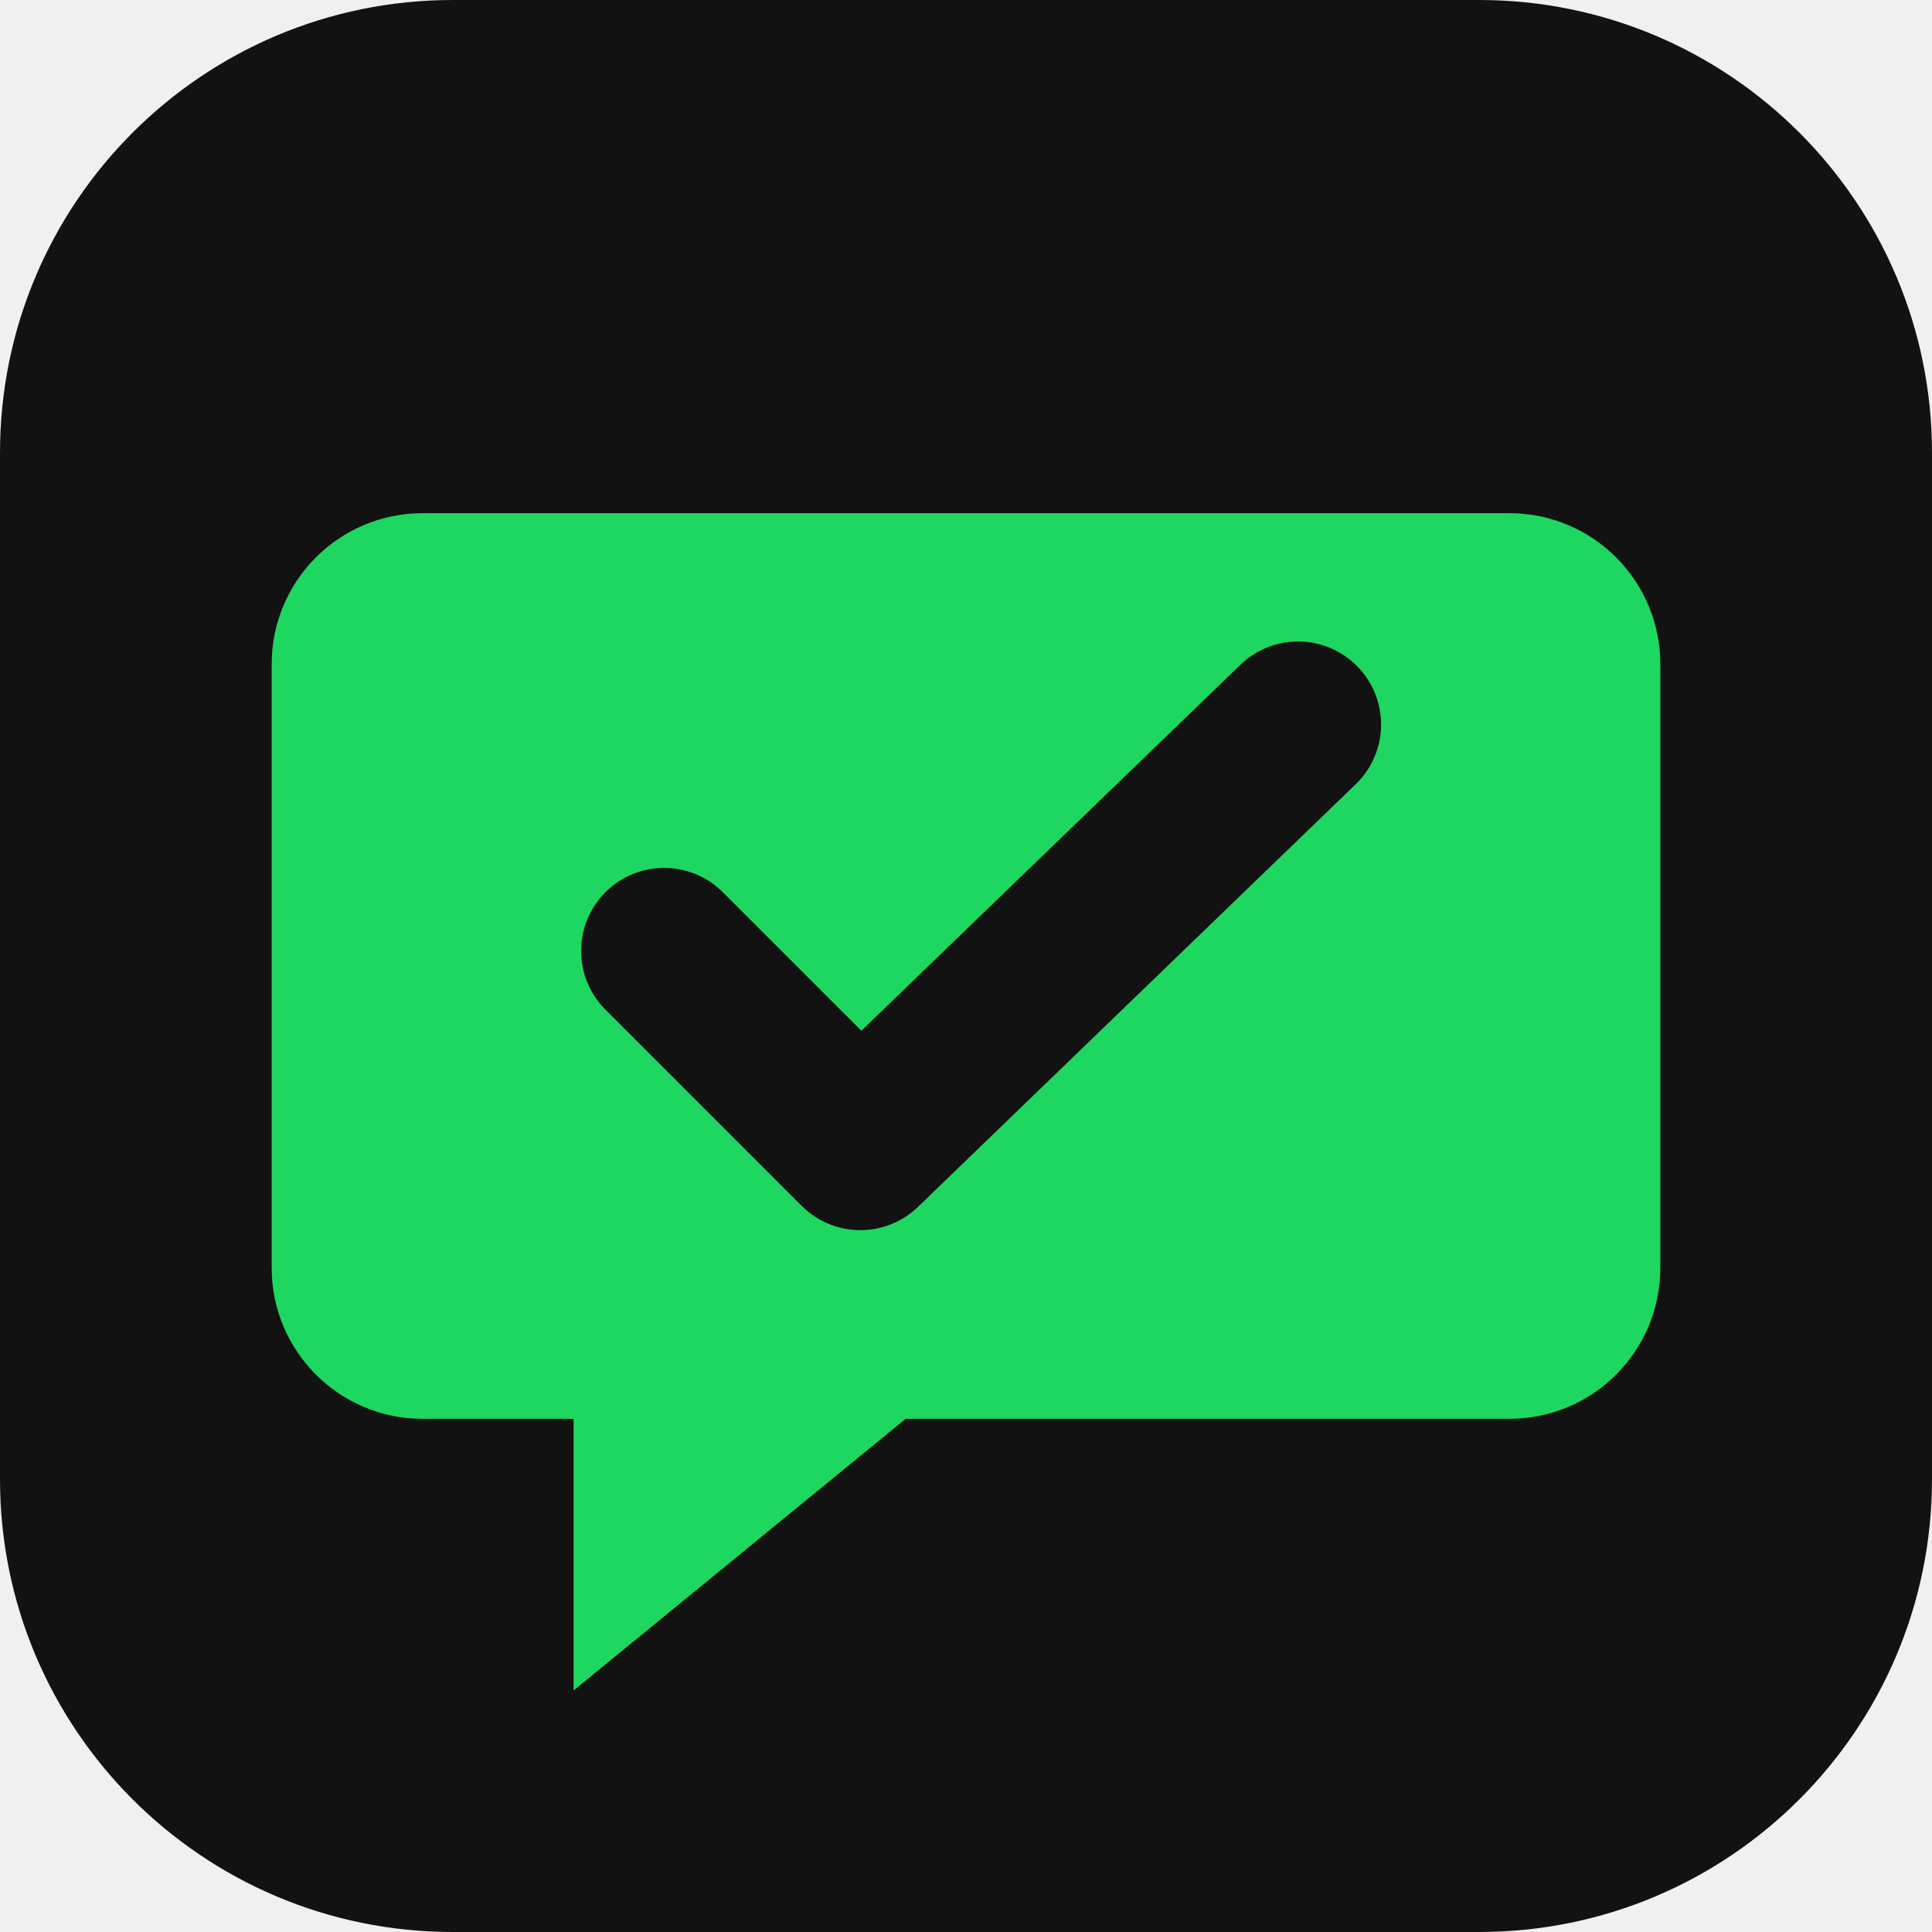
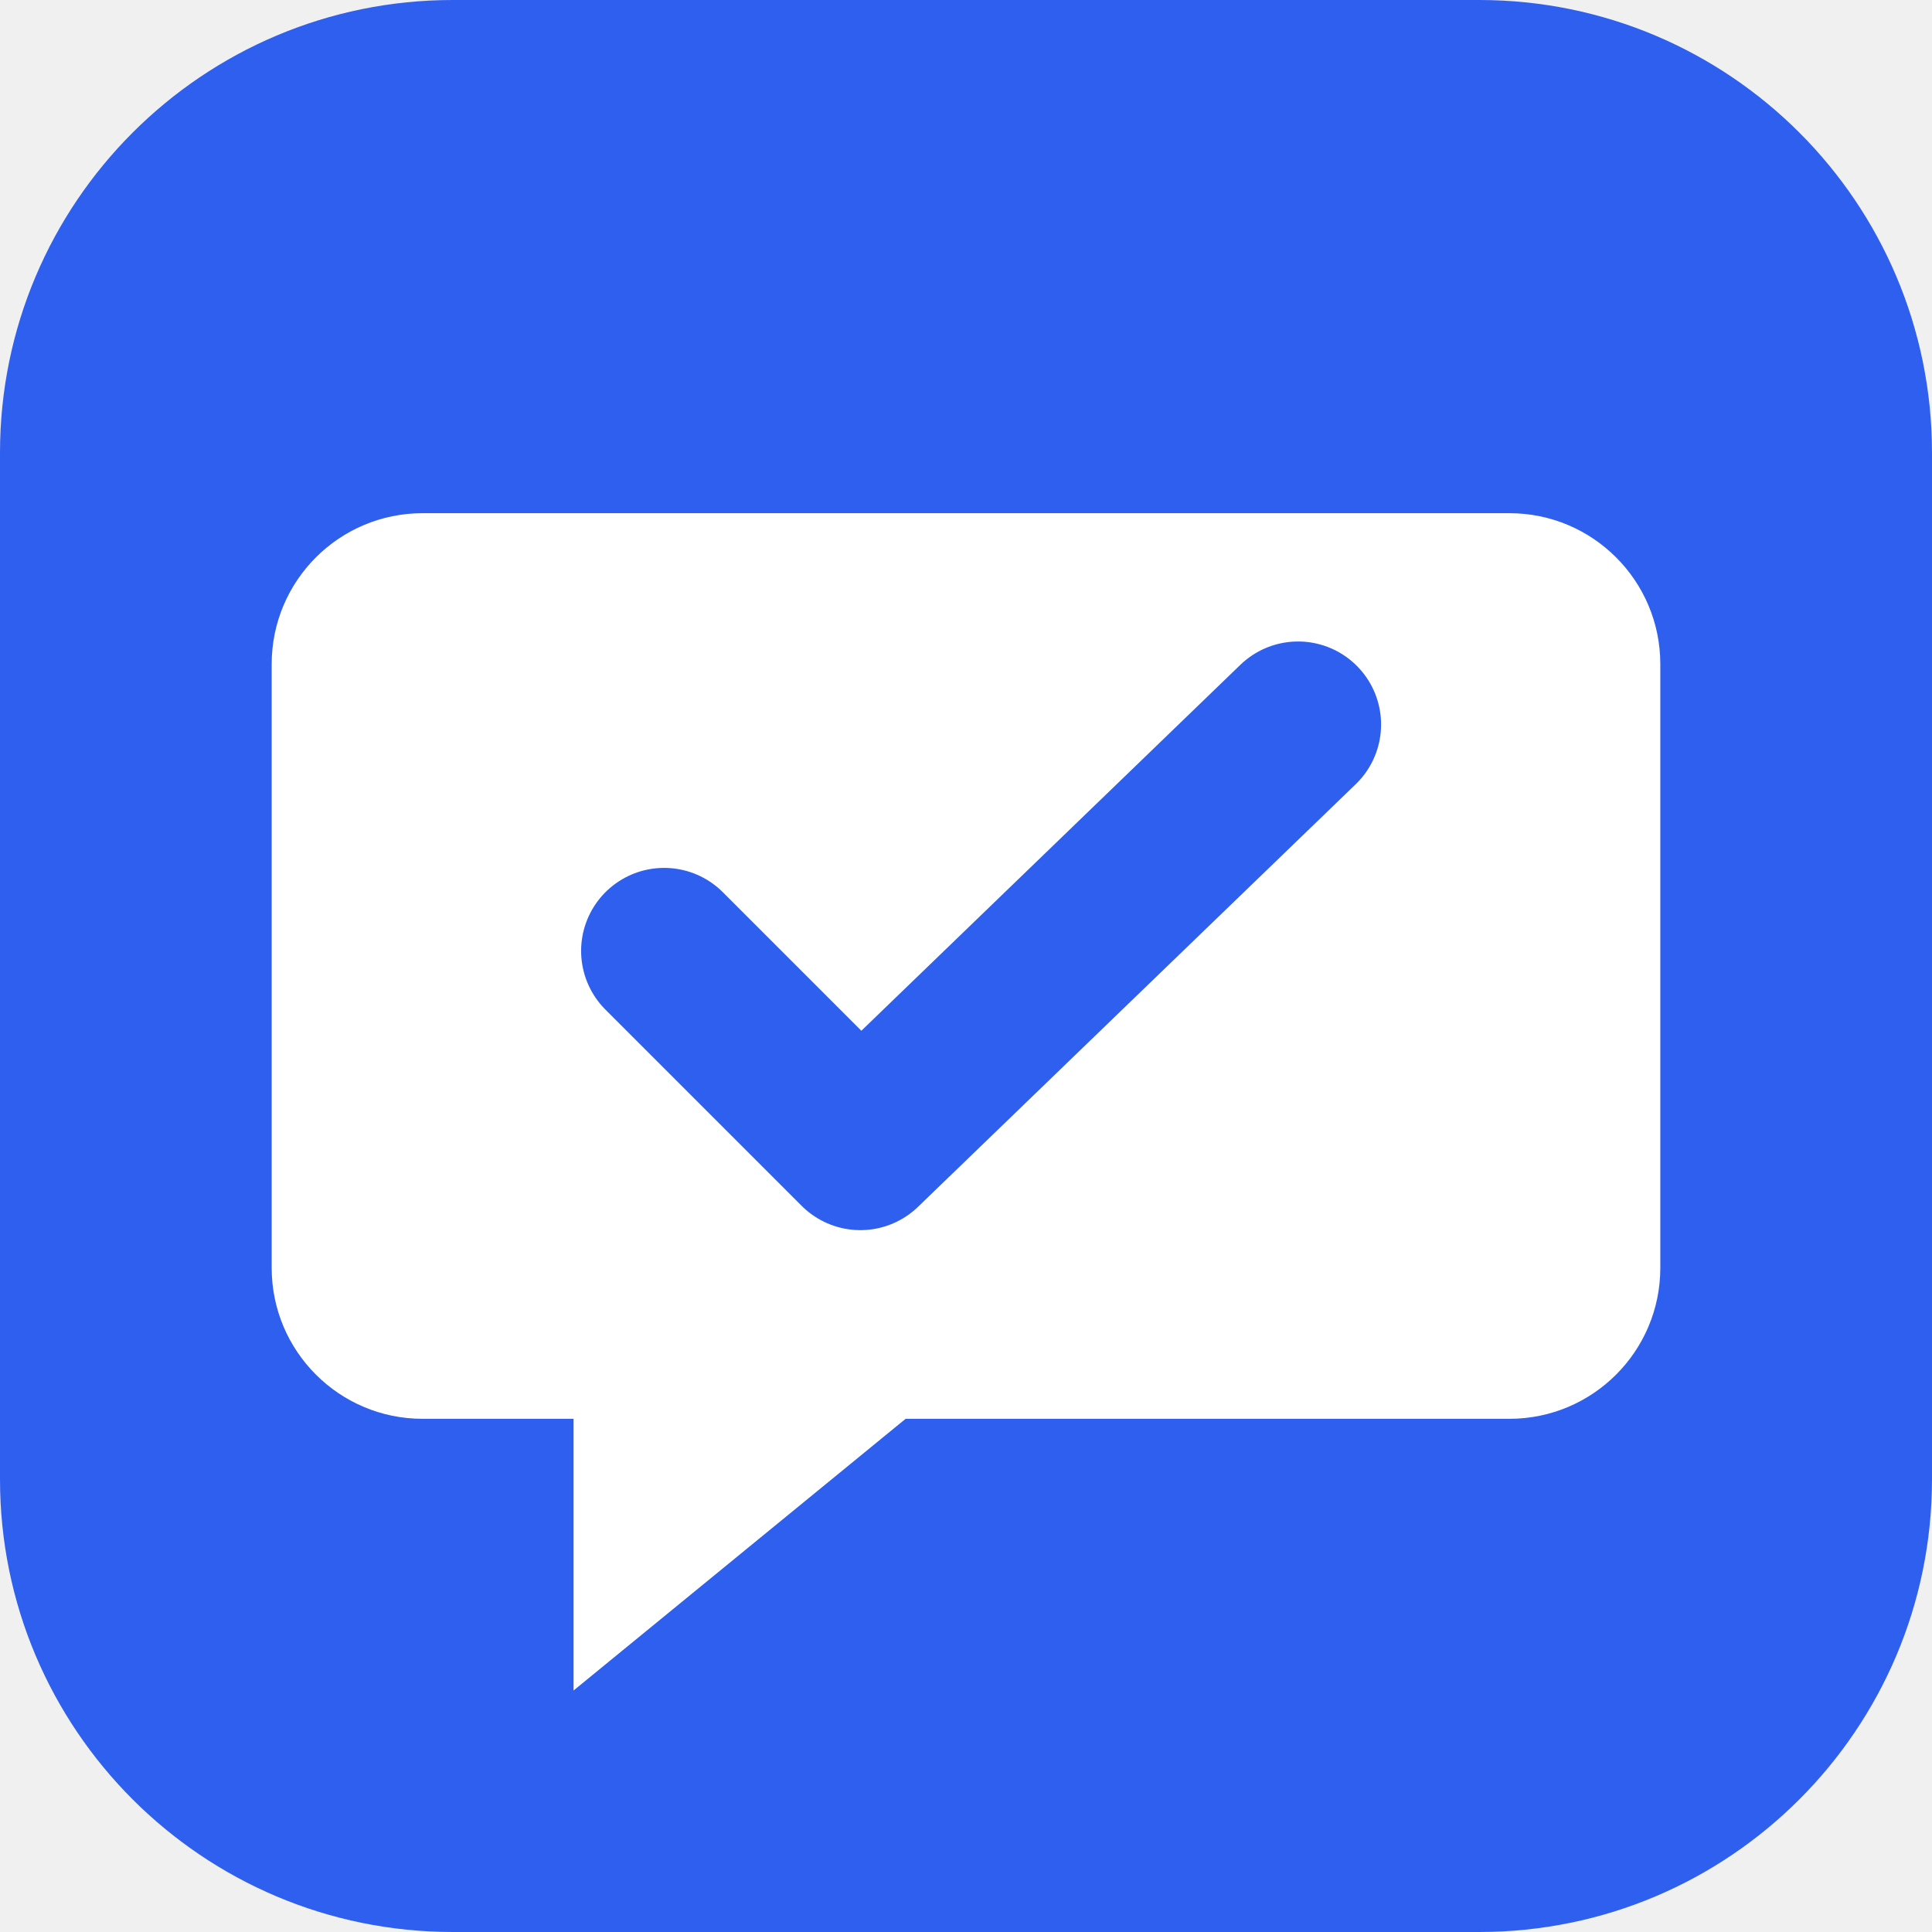
<svg xmlns="http://www.w3.org/2000/svg" viewBox="0 0 64 64" width="64" height="64">
-   <rect width="64" height="64" rx="15" fill="#121212" />
-   <path d="M14 17h36a5 5 0 0 1 5 5v20a5 5 0 0 1-5 5H30l-11 9v-9h-5a5 5 0 0 1-5-5V22a5 5 0 0 1 5-5z" fill="#1ED760" />
-   <path d="M22 31.5l6.5 6.5L43 24" fill="none" stroke="#121212" stroke-width="5.5" stroke-linecap="round" stroke-linejoin="round" />
+   <rect width="64" height="64" rx="15" fill="#2F5FEF" />
+   <path d="M14 17h36a5 5 0 0 1 5 5v20a5 5 0 0 1-5 5H30l-11 9v-9h-5a5 5 0 0 1-5-5V22a5 5 0 0 1 5-5z" fill="#FFFFFF" />
+   <path d="M22 31.5l6.5 6.5L43 24" fill="none" stroke="#2F5FEF" stroke-width="5.5" stroke-linecap="round" stroke-linejoin="round" />
</svg>
